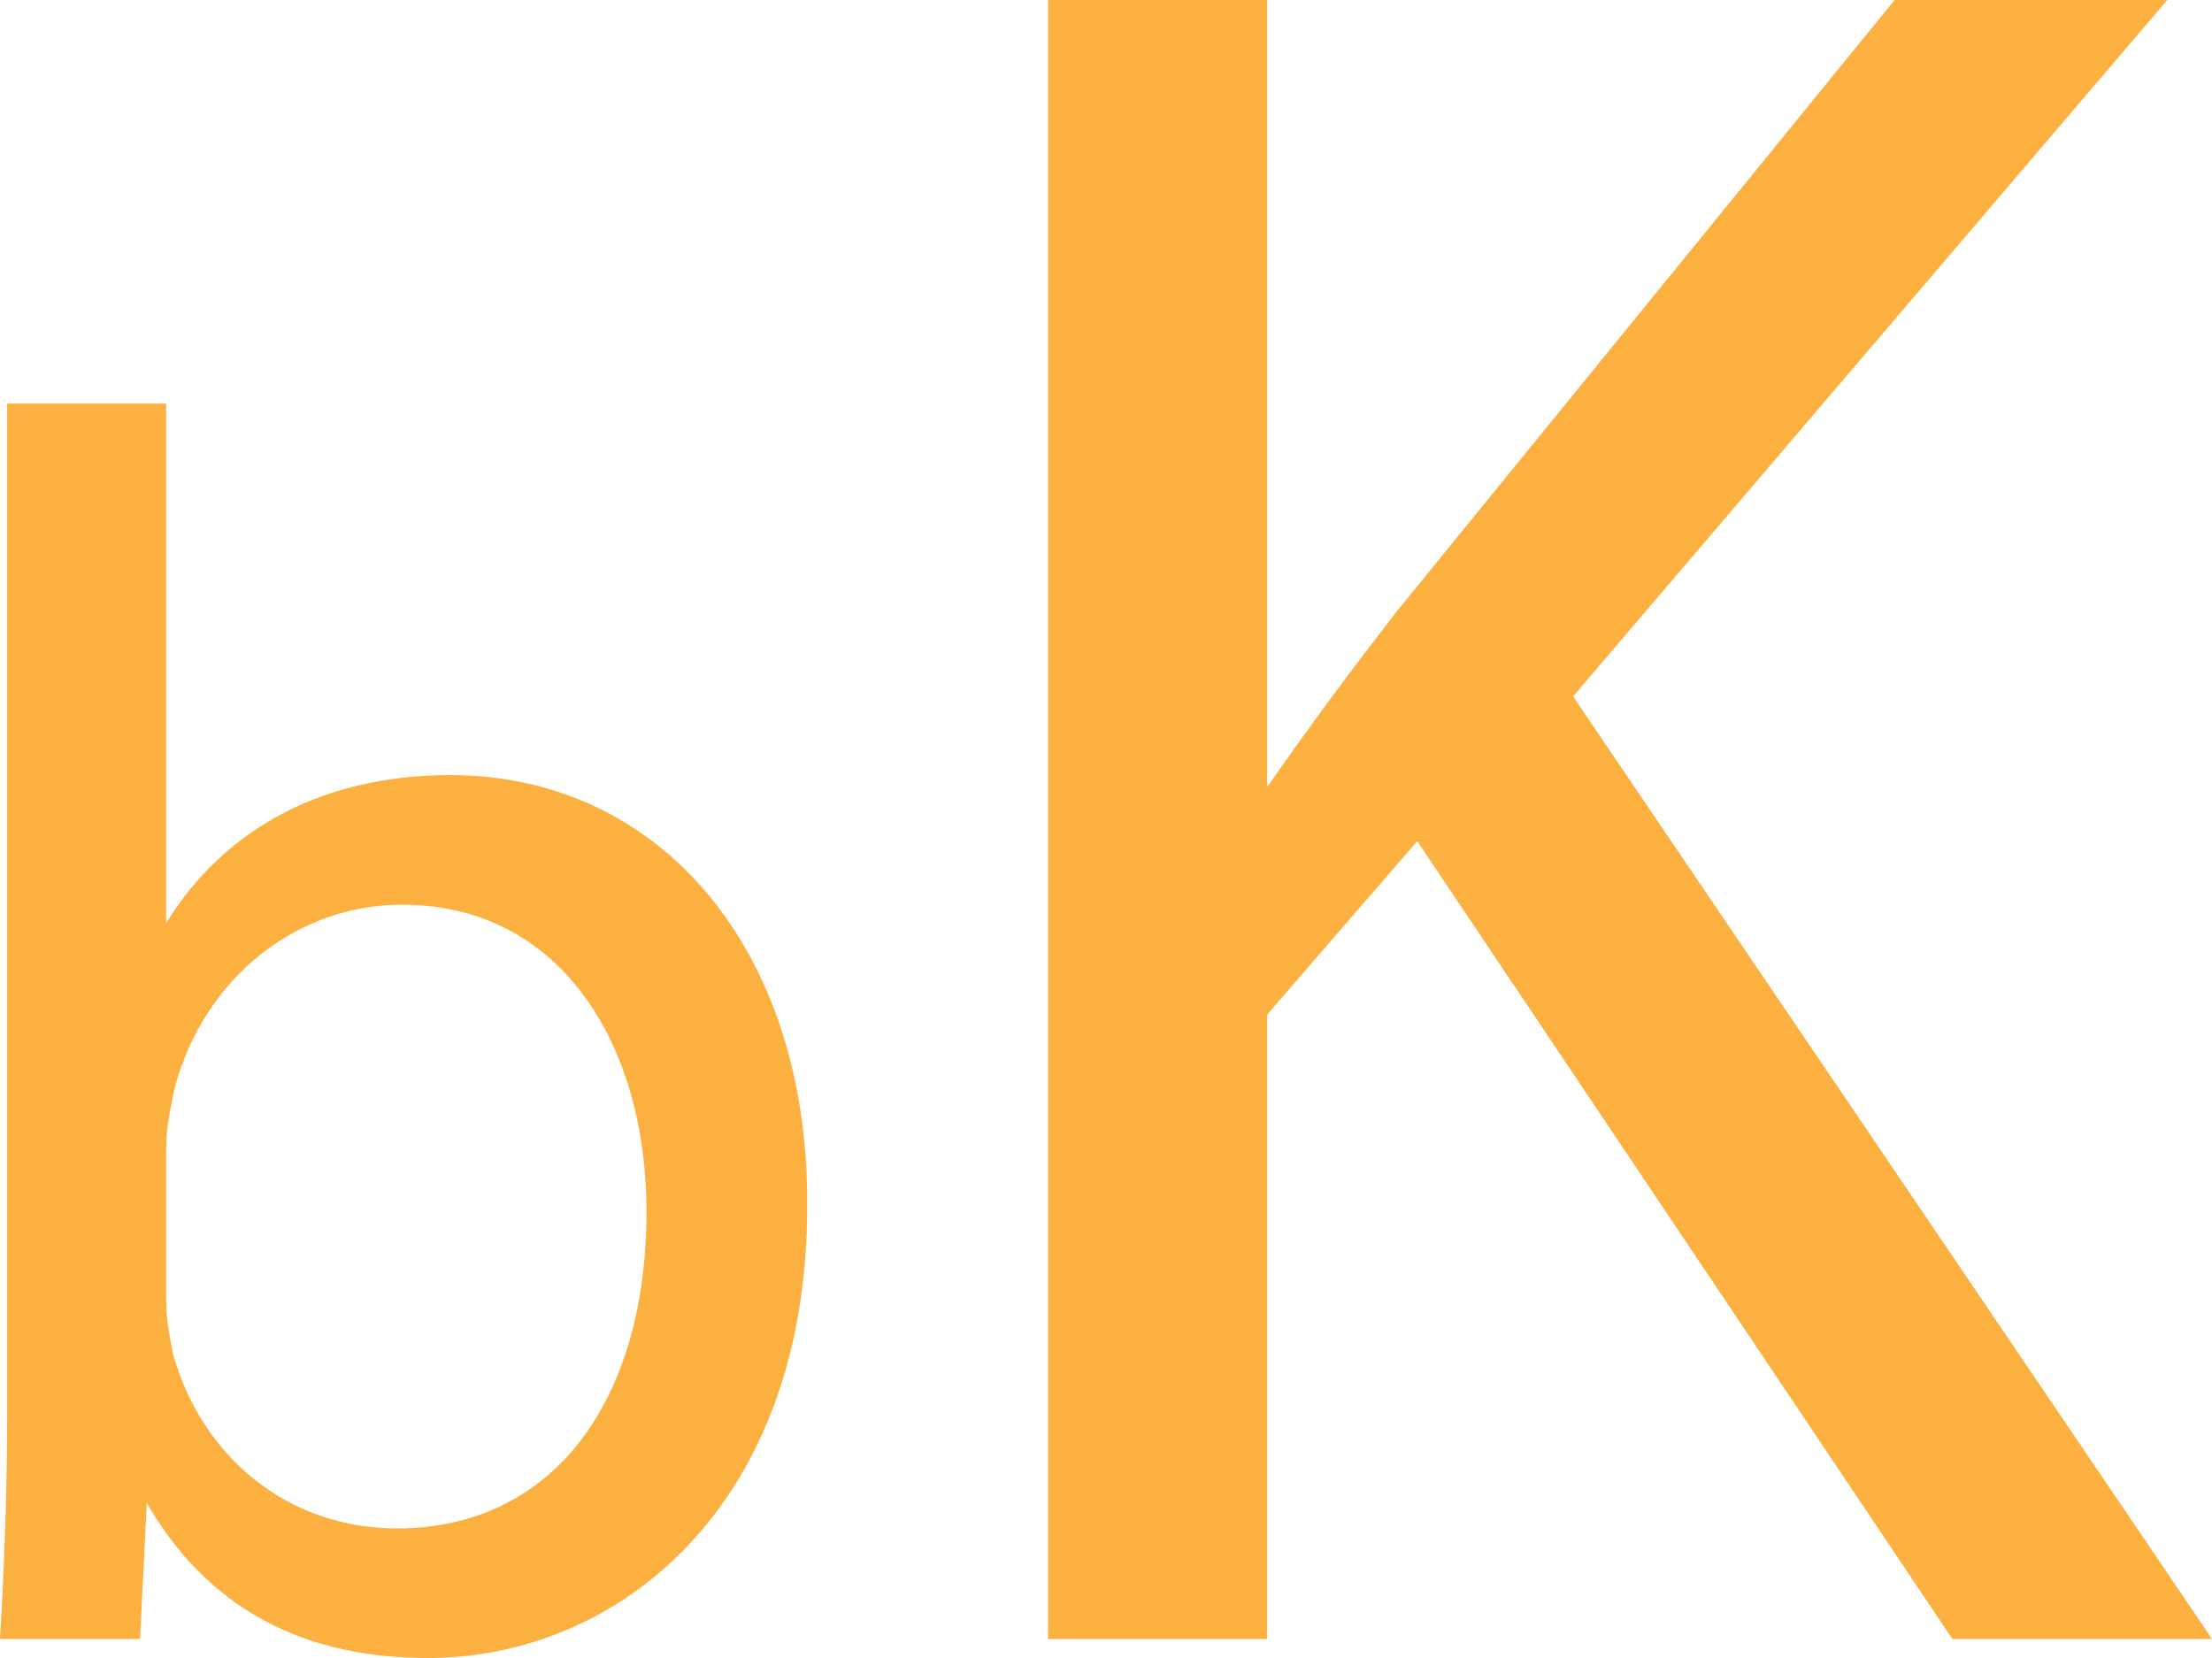
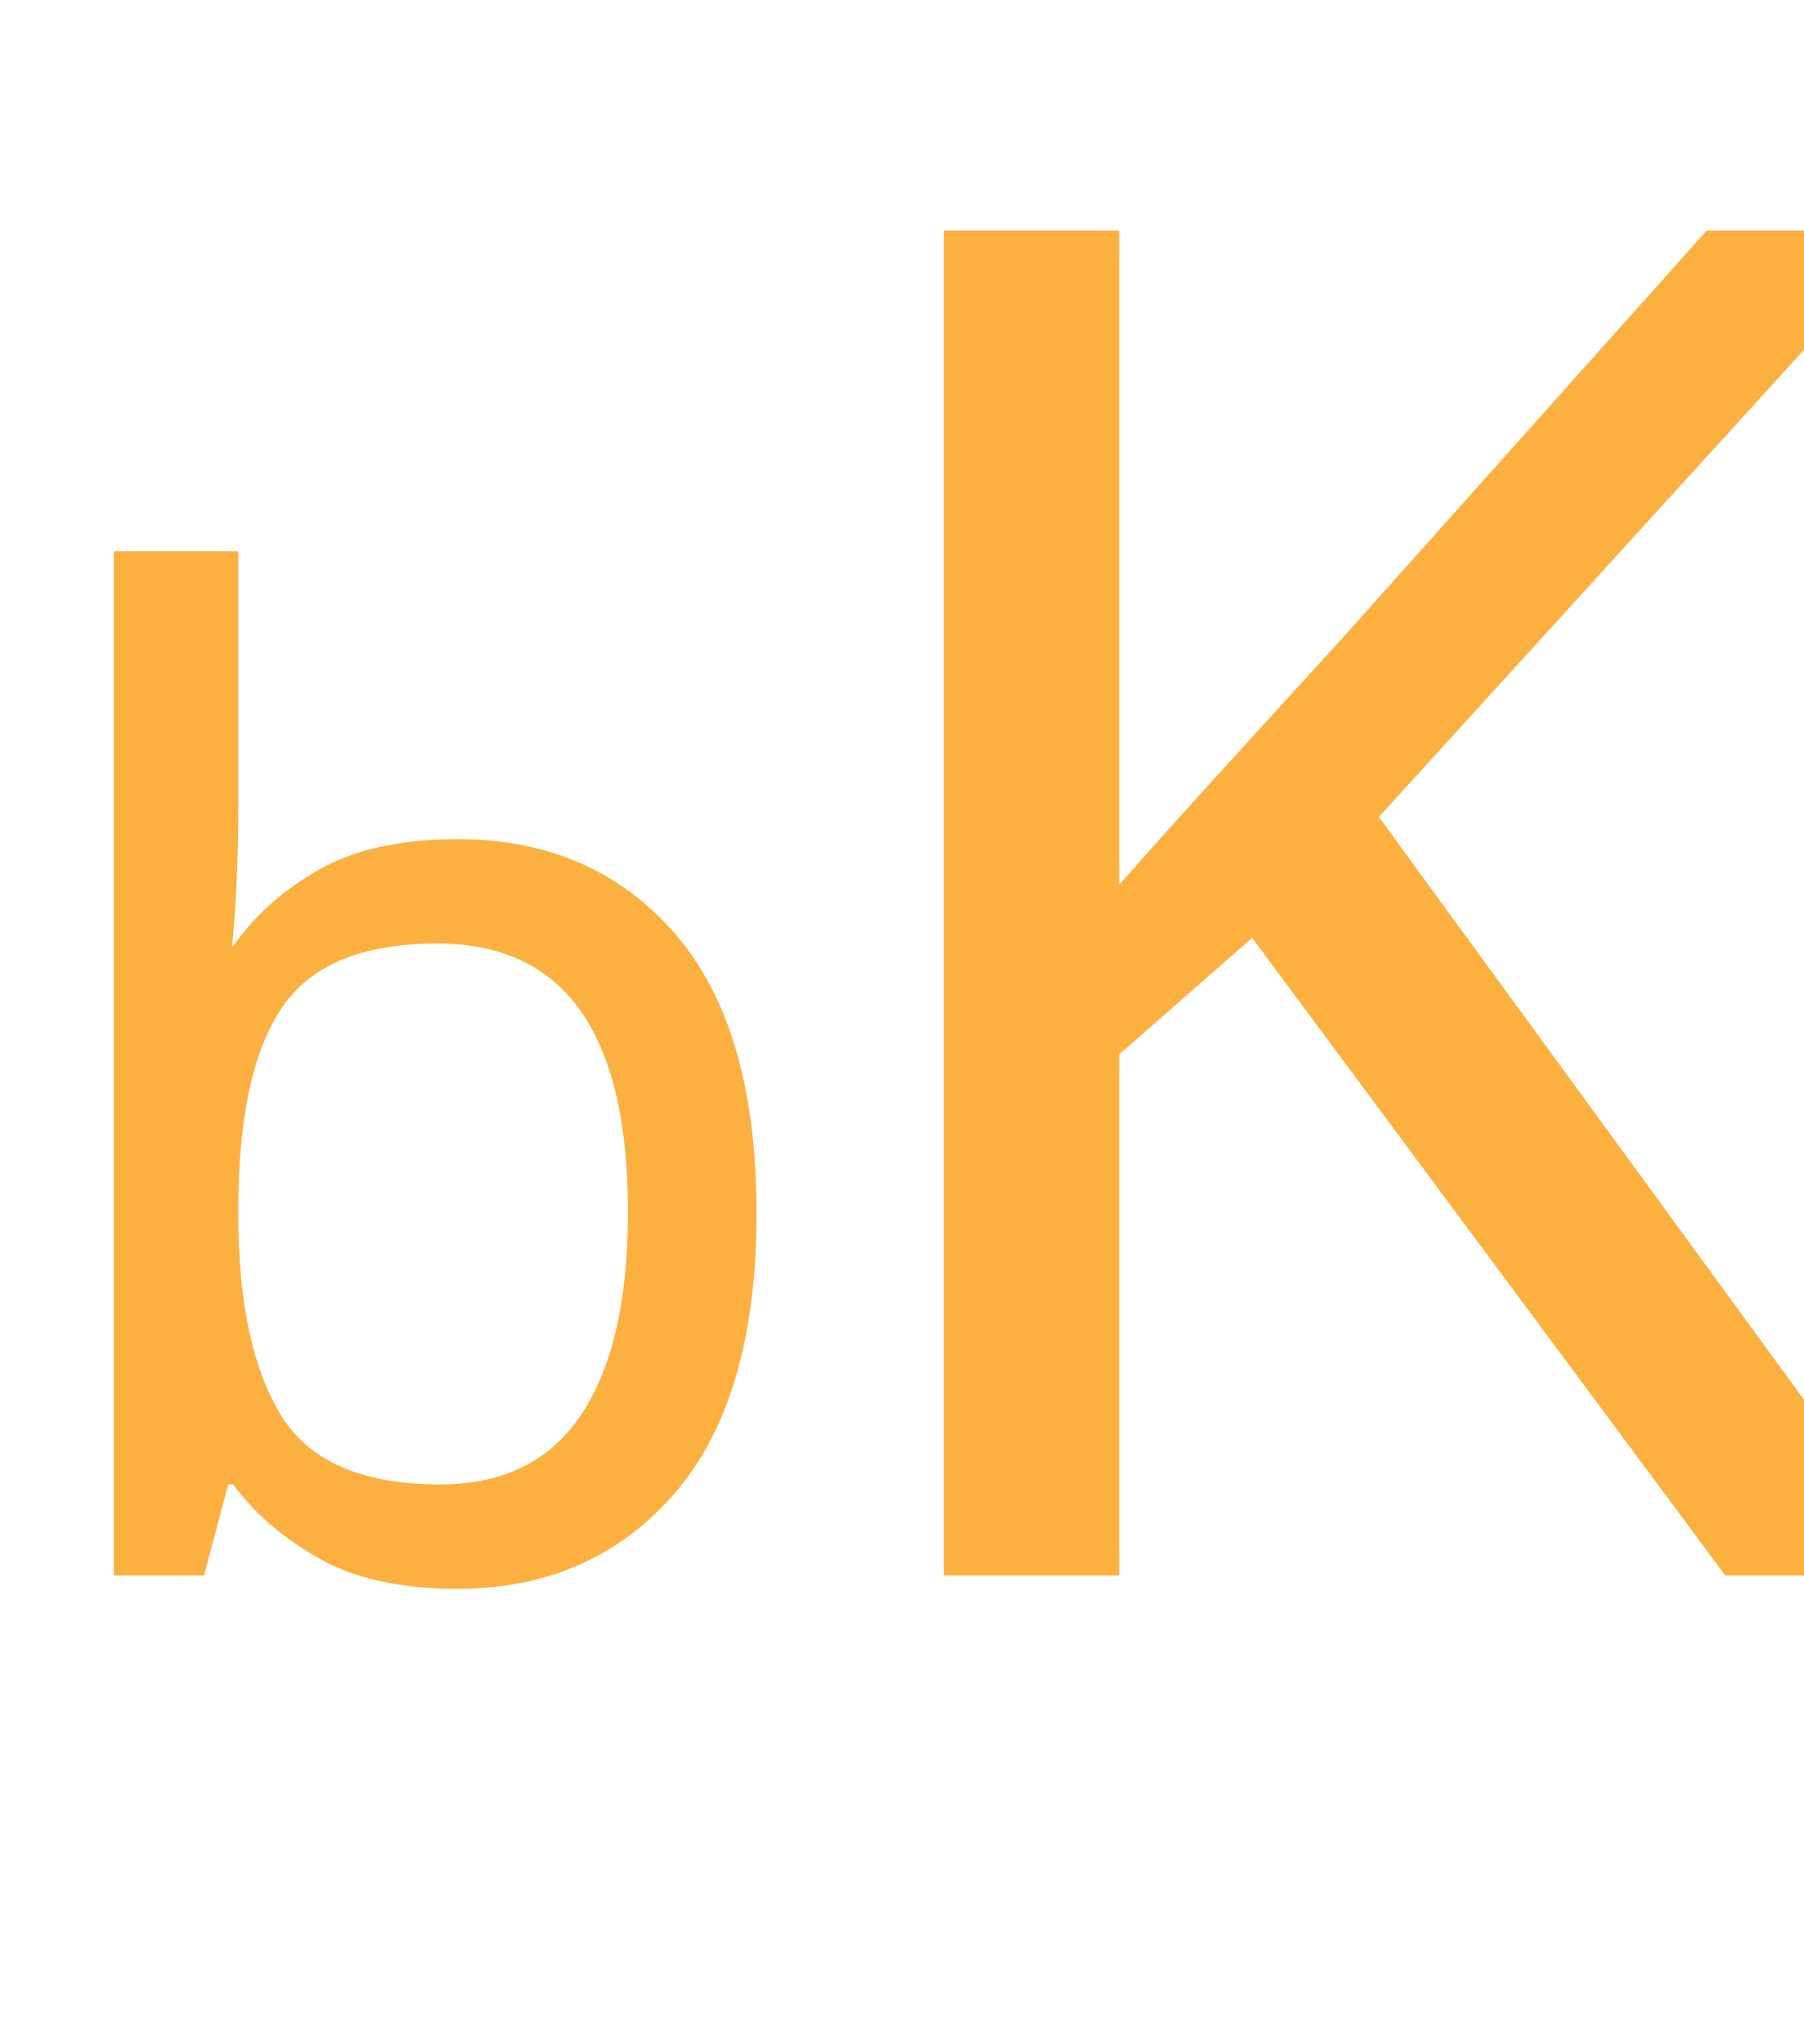
- <svg xmlns="http://www.w3.org/2000/svg" id="Layer_2" data-name="Layer 2" viewBox="0 0 256.03 191.92">
+ <svg xmlns="http://www.w3.org/2000/svg" id="Layer_2" data-name="Layer 2" viewBox="0 0 269.35 305.36">
  <defs>
    <style>
      .cls-1 {
+         font-size: 280px;
+       }
+ 
+       .cls-2 {
+         font-size: 200px;
+       }
+ 
+       .cls-3 {
        fill: #fbb040;
+         font-family: MyriadPro-Regular, 'Myriad Pro';
        stroke: #fbb040;
      }
    </style>
  </defs>
-   <g id="Layer_5" data-name="Layer 5">
-     <g>
-       <path class="cls-1" d="M.53,189.22c.4-6.6.8-16.4.8-25V47.22h17.4v60.8h.4c6.2-10.8,17.4-17.8,33-17.8,24,0,41,20,40.8,49.4,0,34.6-21.8,51.8-43.4,51.8-14,0-25.2-5.4-32.4-18.2h-.6l-.8,16H.53h0ZM18.73,150.42c0,2.2.4,4.4.8,6.4,3.4,12.2,13.6,20.6,26.4,20.6,18.4,0,29.4-15,29.4-37.2,0-19.4-10-36-28.8-36-12,0-23.2,8.2-26.8,21.6-.4,2-1,4.4-1,7.2v17.4h0Z" />
-       <path class="cls-1" d="M121.81.5h24.36v91h.84c5.04-7.28,10.08-14,14.84-20.16L219.53.5h30.24l-68.32,80.08,73.64,108.64h-28.84l-62.16-92.68-17.92,20.72v71.96h-24.36V.5h0Z" />
-     </g>
+   <g id="Layer_2-2" data-name="Layer 2">
+     <text class="cls-3" transform="translate(.5 234.86)">
+       <tspan class="cls-2" x="0" y="0">b</tspan>
+       <tspan class="cls-1" x="113.8" y="0">K</tspan>
+     </text>
  </g>
</svg>
